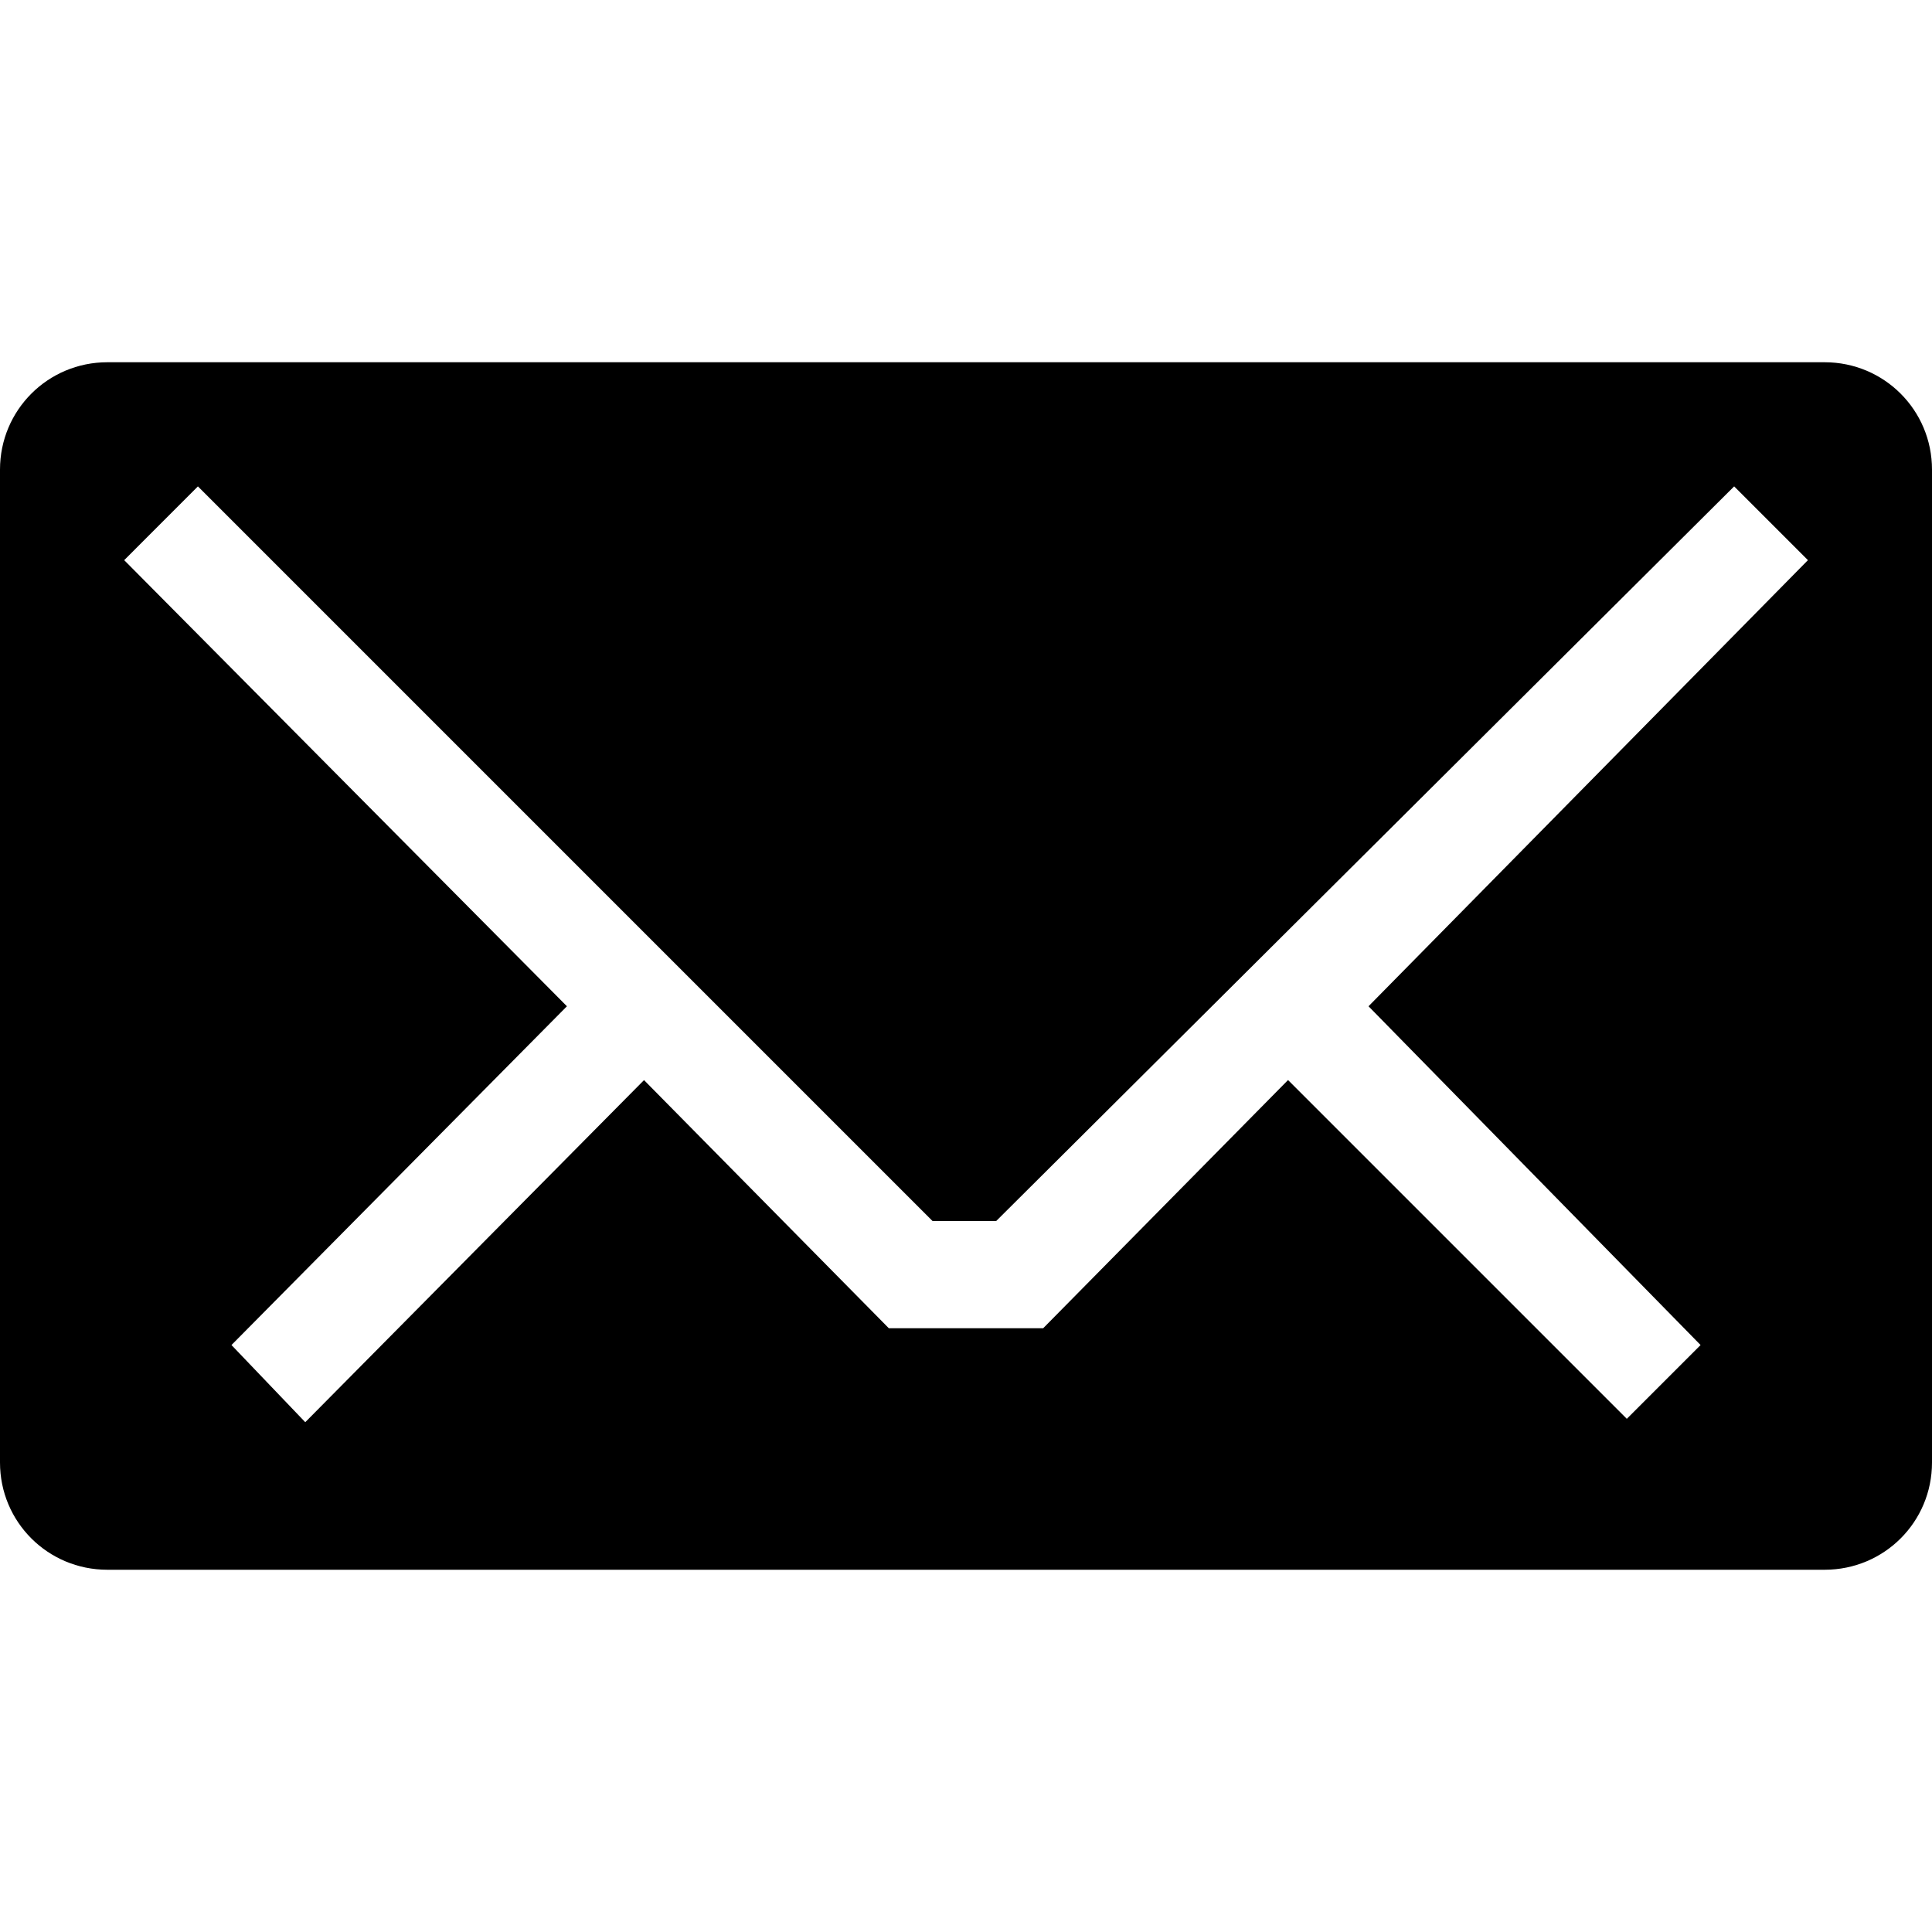
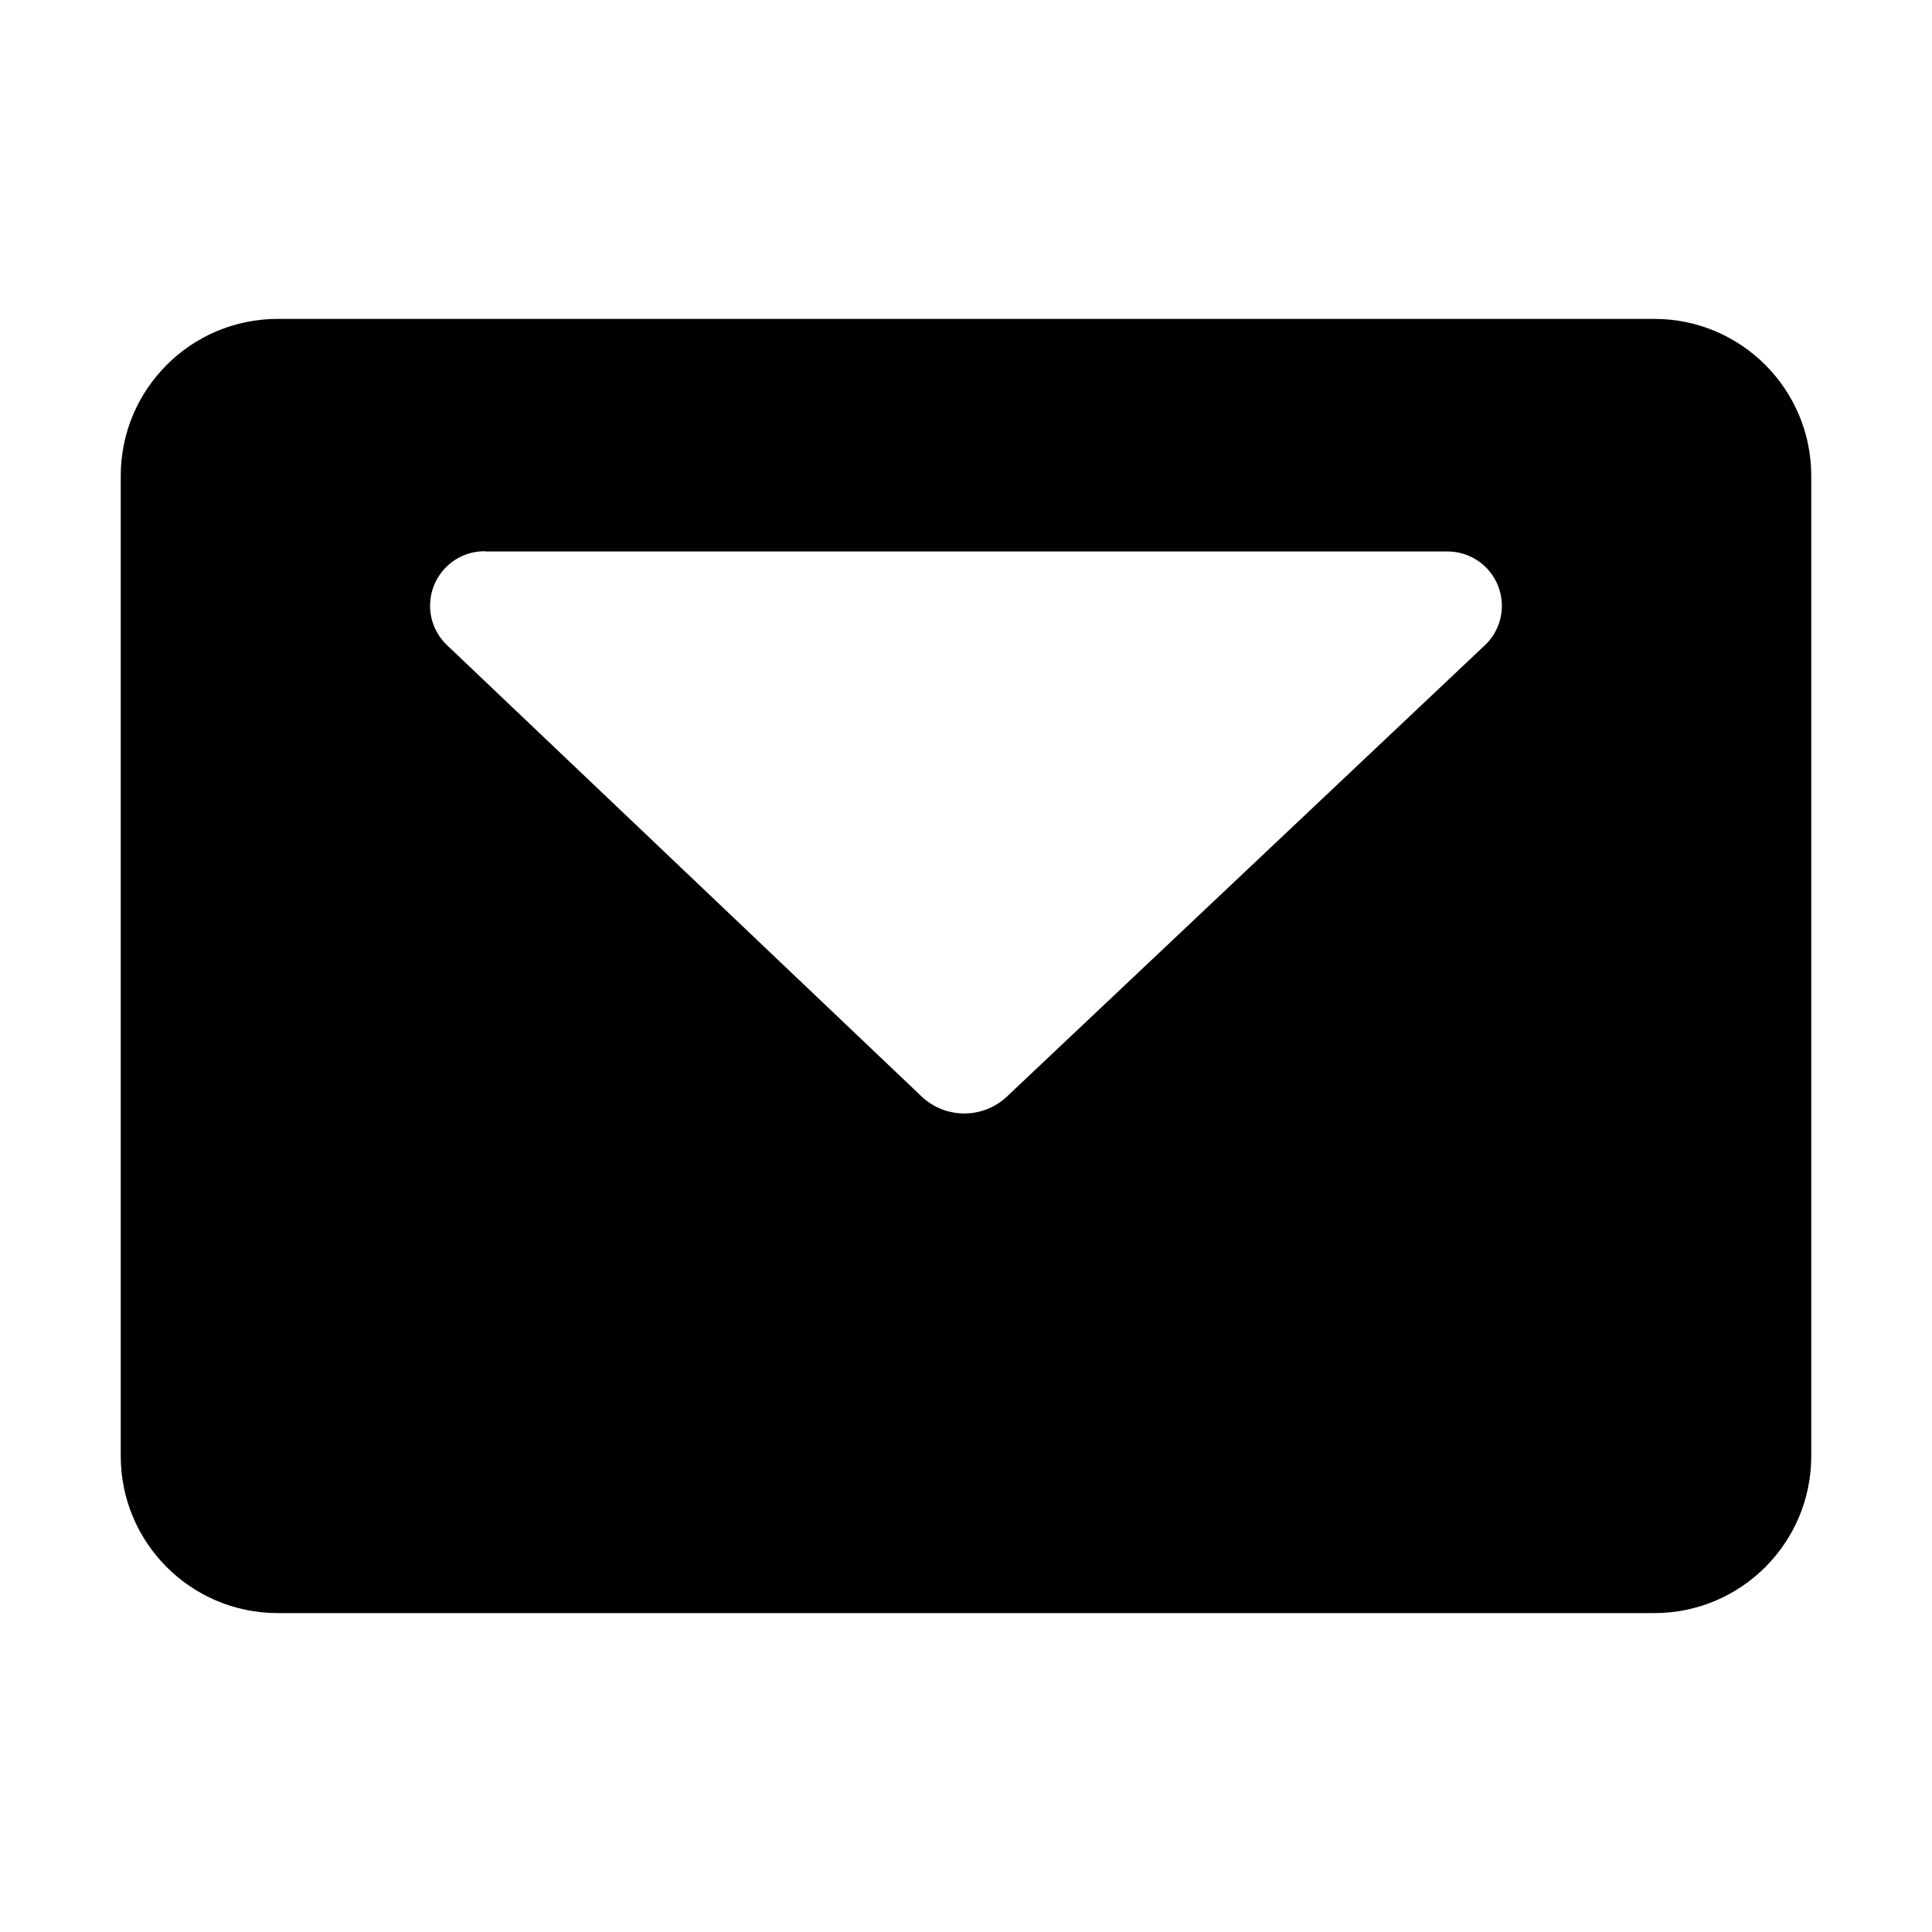
- <svg xmlns="http://www.w3.org/2000/svg" width="32" height="32" version="1.0" viewBox="0 0 32 32">
-   <path d="m1.778 6c-0.985 0-1.778 0.793-1.778 1.778v16.446c0 0.985 0.793 1.776 1.778 1.776h28.444c0.985 0 1.778-0.791 1.778-1.776v-16.446c0-0.985-0.793-1.778-1.778-1.778zm1.5 2.056 12.167 12.167h1.056l12.222-12.167 1.222 1.222-7.278 7.389 5.5 5.611-1.222 1.222-5.611-5.611-4.056 4.111h-2.556l-4.055-4.11-5.611 5.666-1.222-1.278 5.556-5.611-7.333-7.389z" />
+ <svg xmlns="http://www.w3.org/2000/svg" width="16" height="16" viewBox="0 0 16 16">
+   <path d="M13.7 13.359H2.3c-.718 0-1.3-.582-1.3-1.3V3.941c0-.718.582-1.3 1.3-1.3h11.4c.718 0 1.3.582 1.3 1.3v8.118c0 .718-.582 1.3-1.3 1.3zM4.017 4.565c-.249-.002-.453.198-.455.447-.002.124.049.243.138.329l3.936 3.743c.197.183.503.183.7 0L12.3 5.341c.179-.172.184-.457.012-.636a.452.452 0 0 0-.325-.138h-7.97v-.002z" />
</svg>
